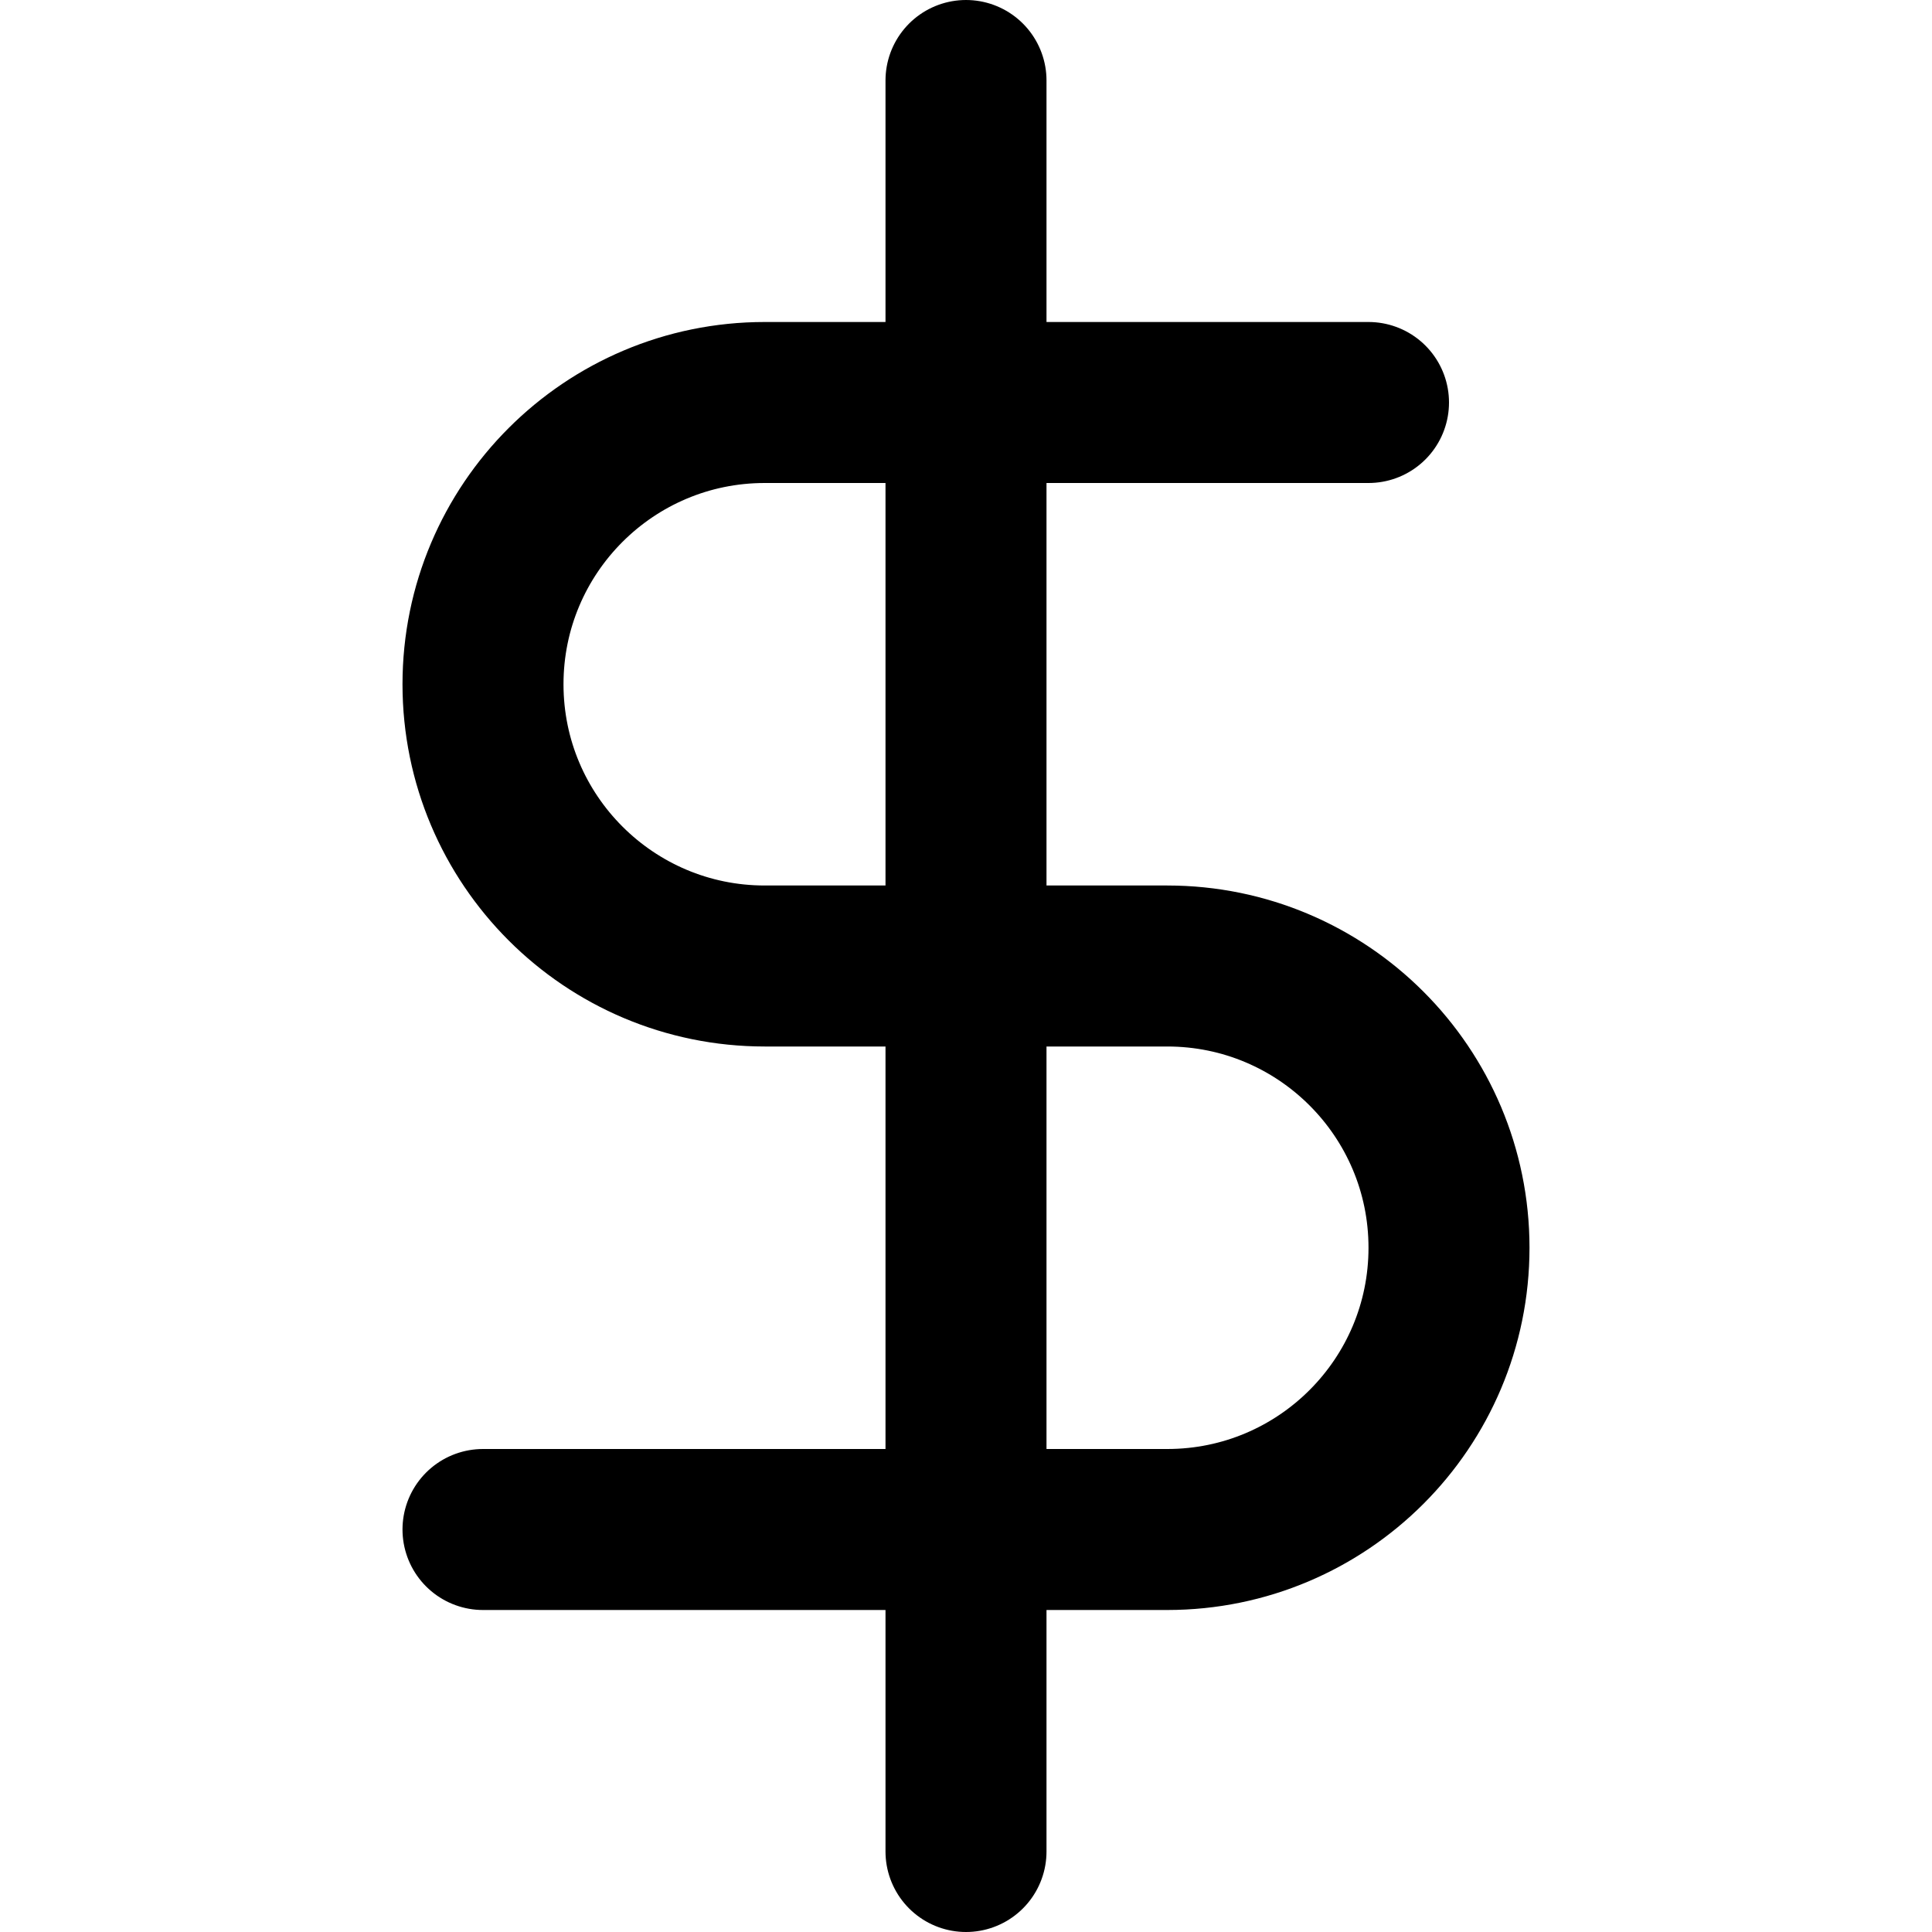
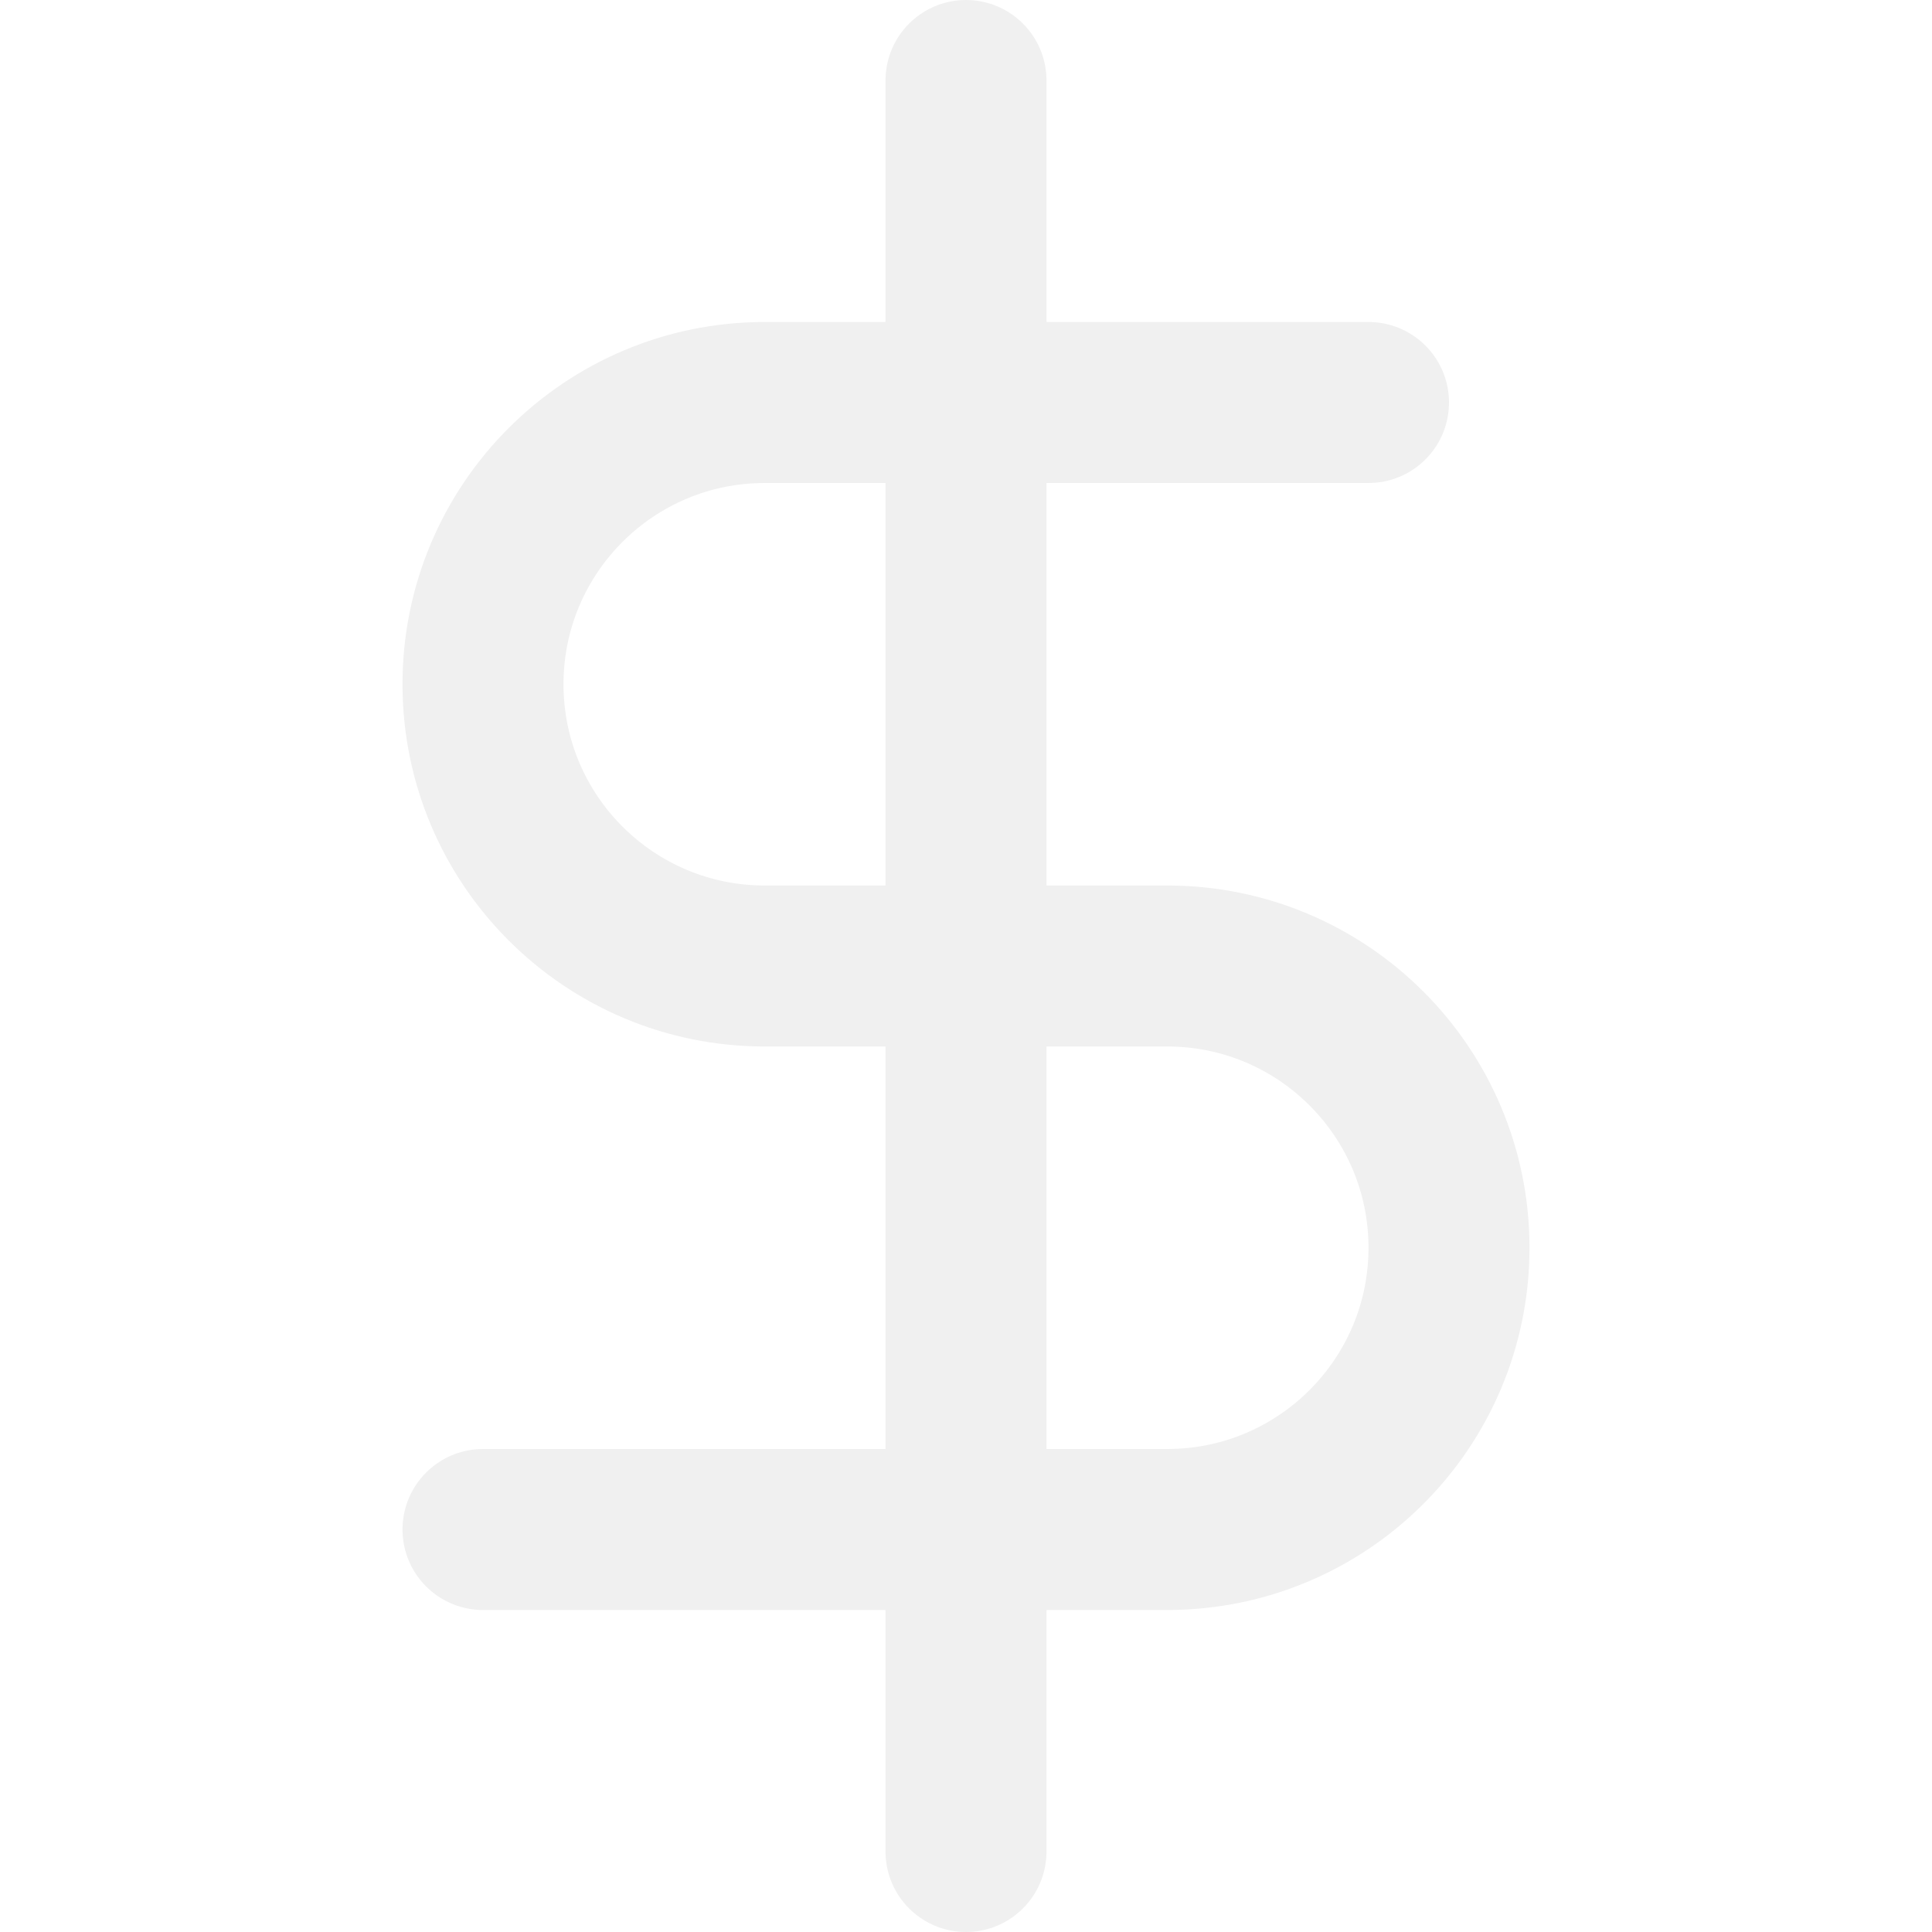
- <svg xmlns="http://www.w3.org/2000/svg" width="24" height="24" viewBox="0 0 24 24" fill="none" stroke="currentColor" stroke-width="2" stroke-linecap="round" stroke-linejoin="round" class="feather feather-dollar-sign">
+ <svg xmlns="http://www.w3.org/2000/svg" width="20" height="20" viewBox="0 0 24 24" fill="none" stroke="#f0f0f0" stroke-width="2" stroke-linecap="round" stroke-linejoin="round" class="feather feather-dollar-sign">
  <line x1="12" y1="1" x2="12" y2="23" />
  <path d="M17 5H9.5a3.5 3.5 0 0 0 0 7h5a3.5 3.5 0 0 1 0 7H6" />
</svg>
